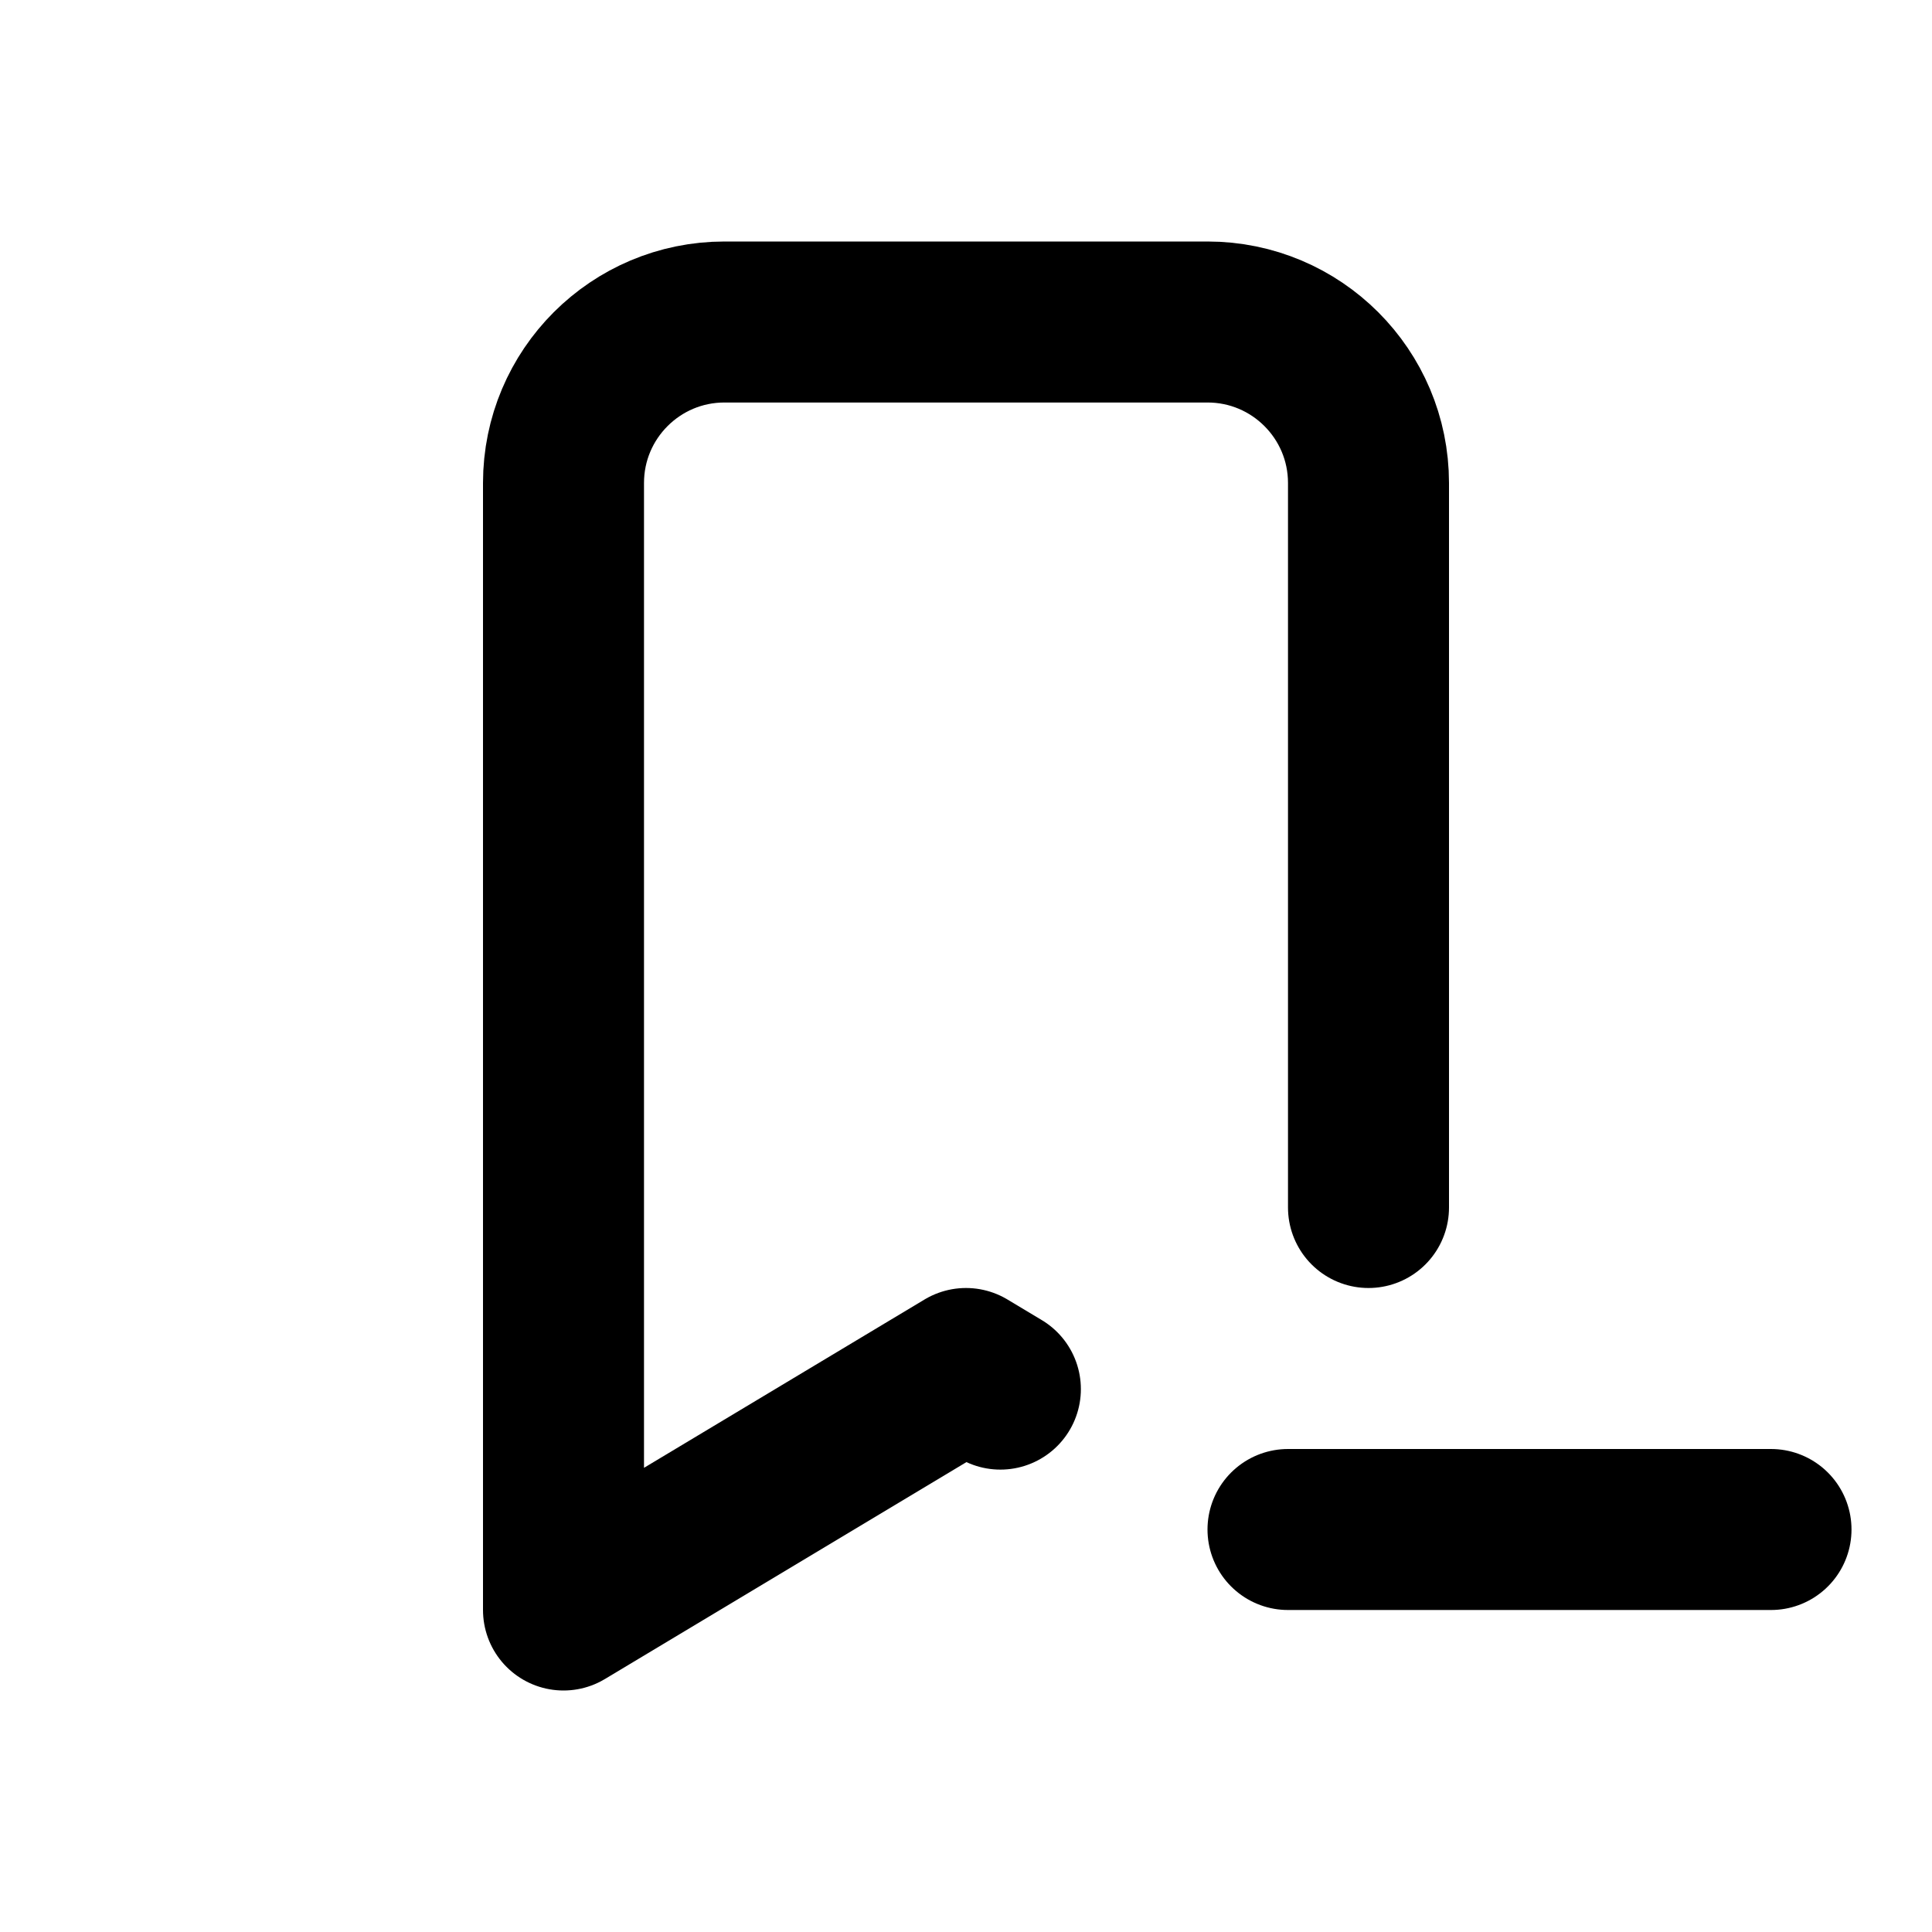
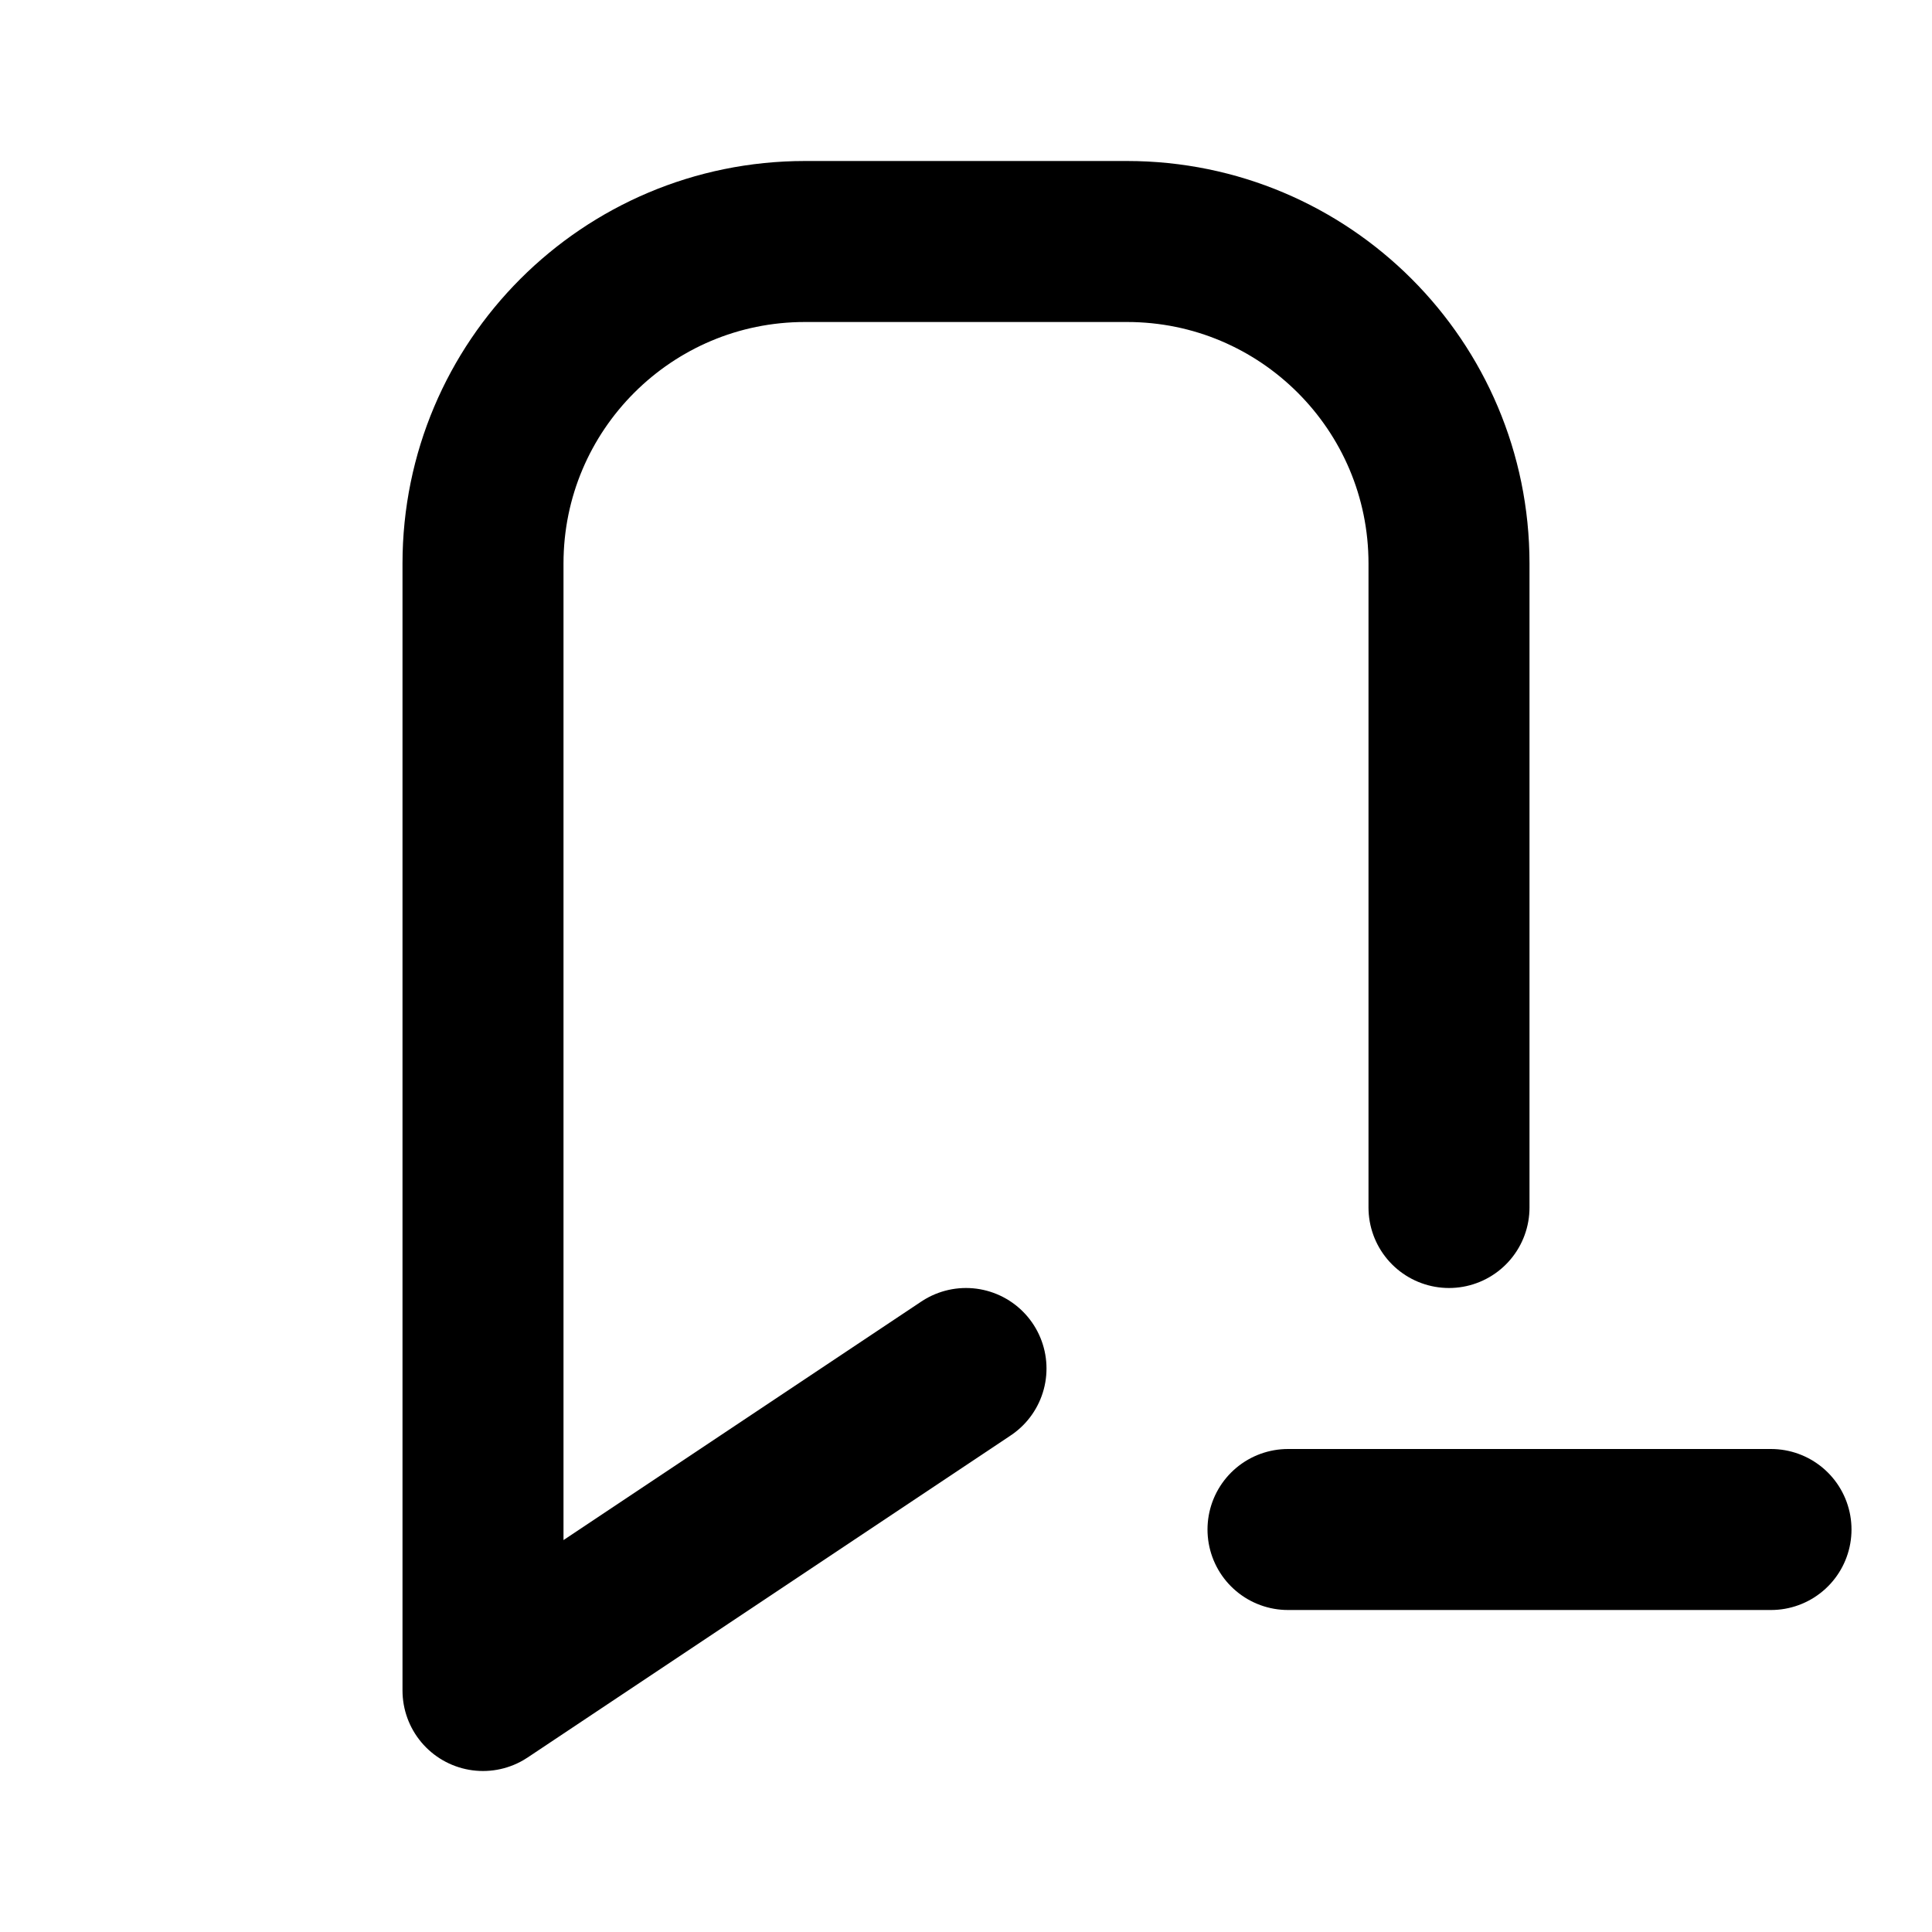
<svg xmlns="http://www.w3.org/2000/svg" width="24" height="24" viewBox="0 0 24 24" stroke-width="2" stroke="currentColor" fill="none" stroke-linecap="round" stroke-linejoin="round">
-   <path d="M12.427 17.256l-.427 -.256l-5 3v-14a2 2 0 0 1 2 -2h6a2 2 0 0 1 2 2v9" />
+   <path d="M12 17l-6 4v-14a4 4 0 0 1 4 -4h4a4 4 0 0 1 4 4v8" />
  <path d="M16 19h6" />
</svg>
